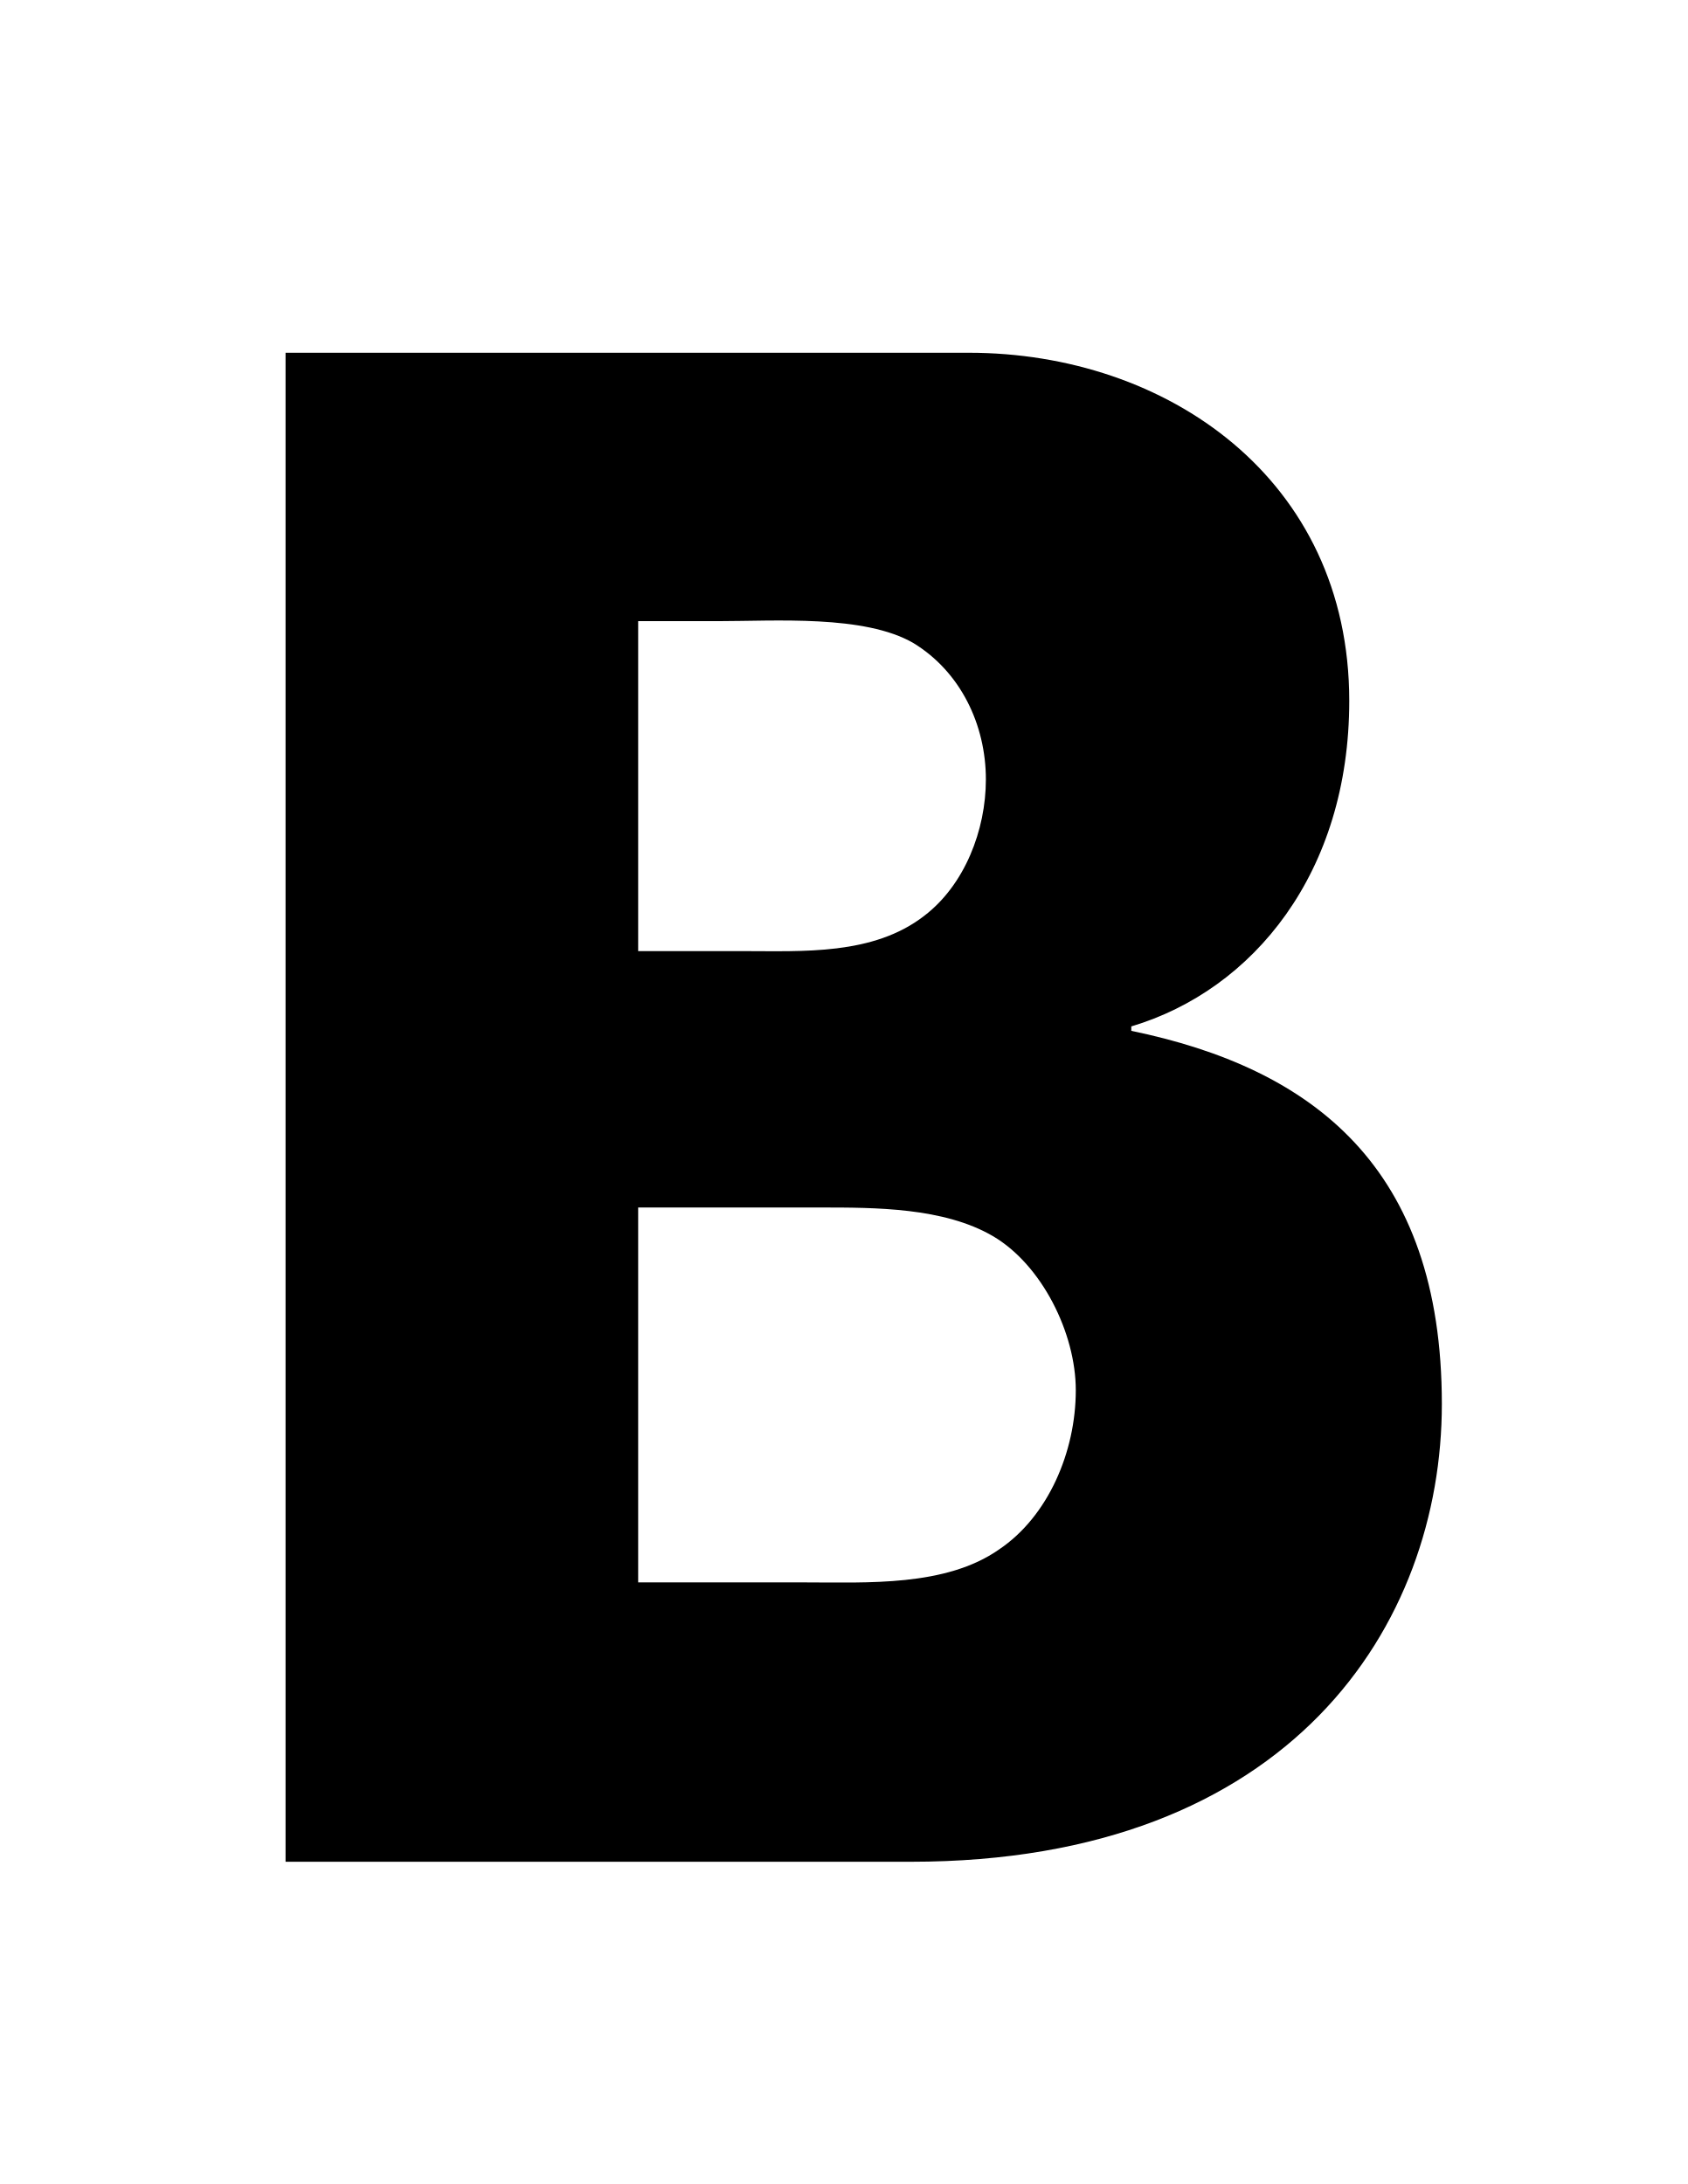
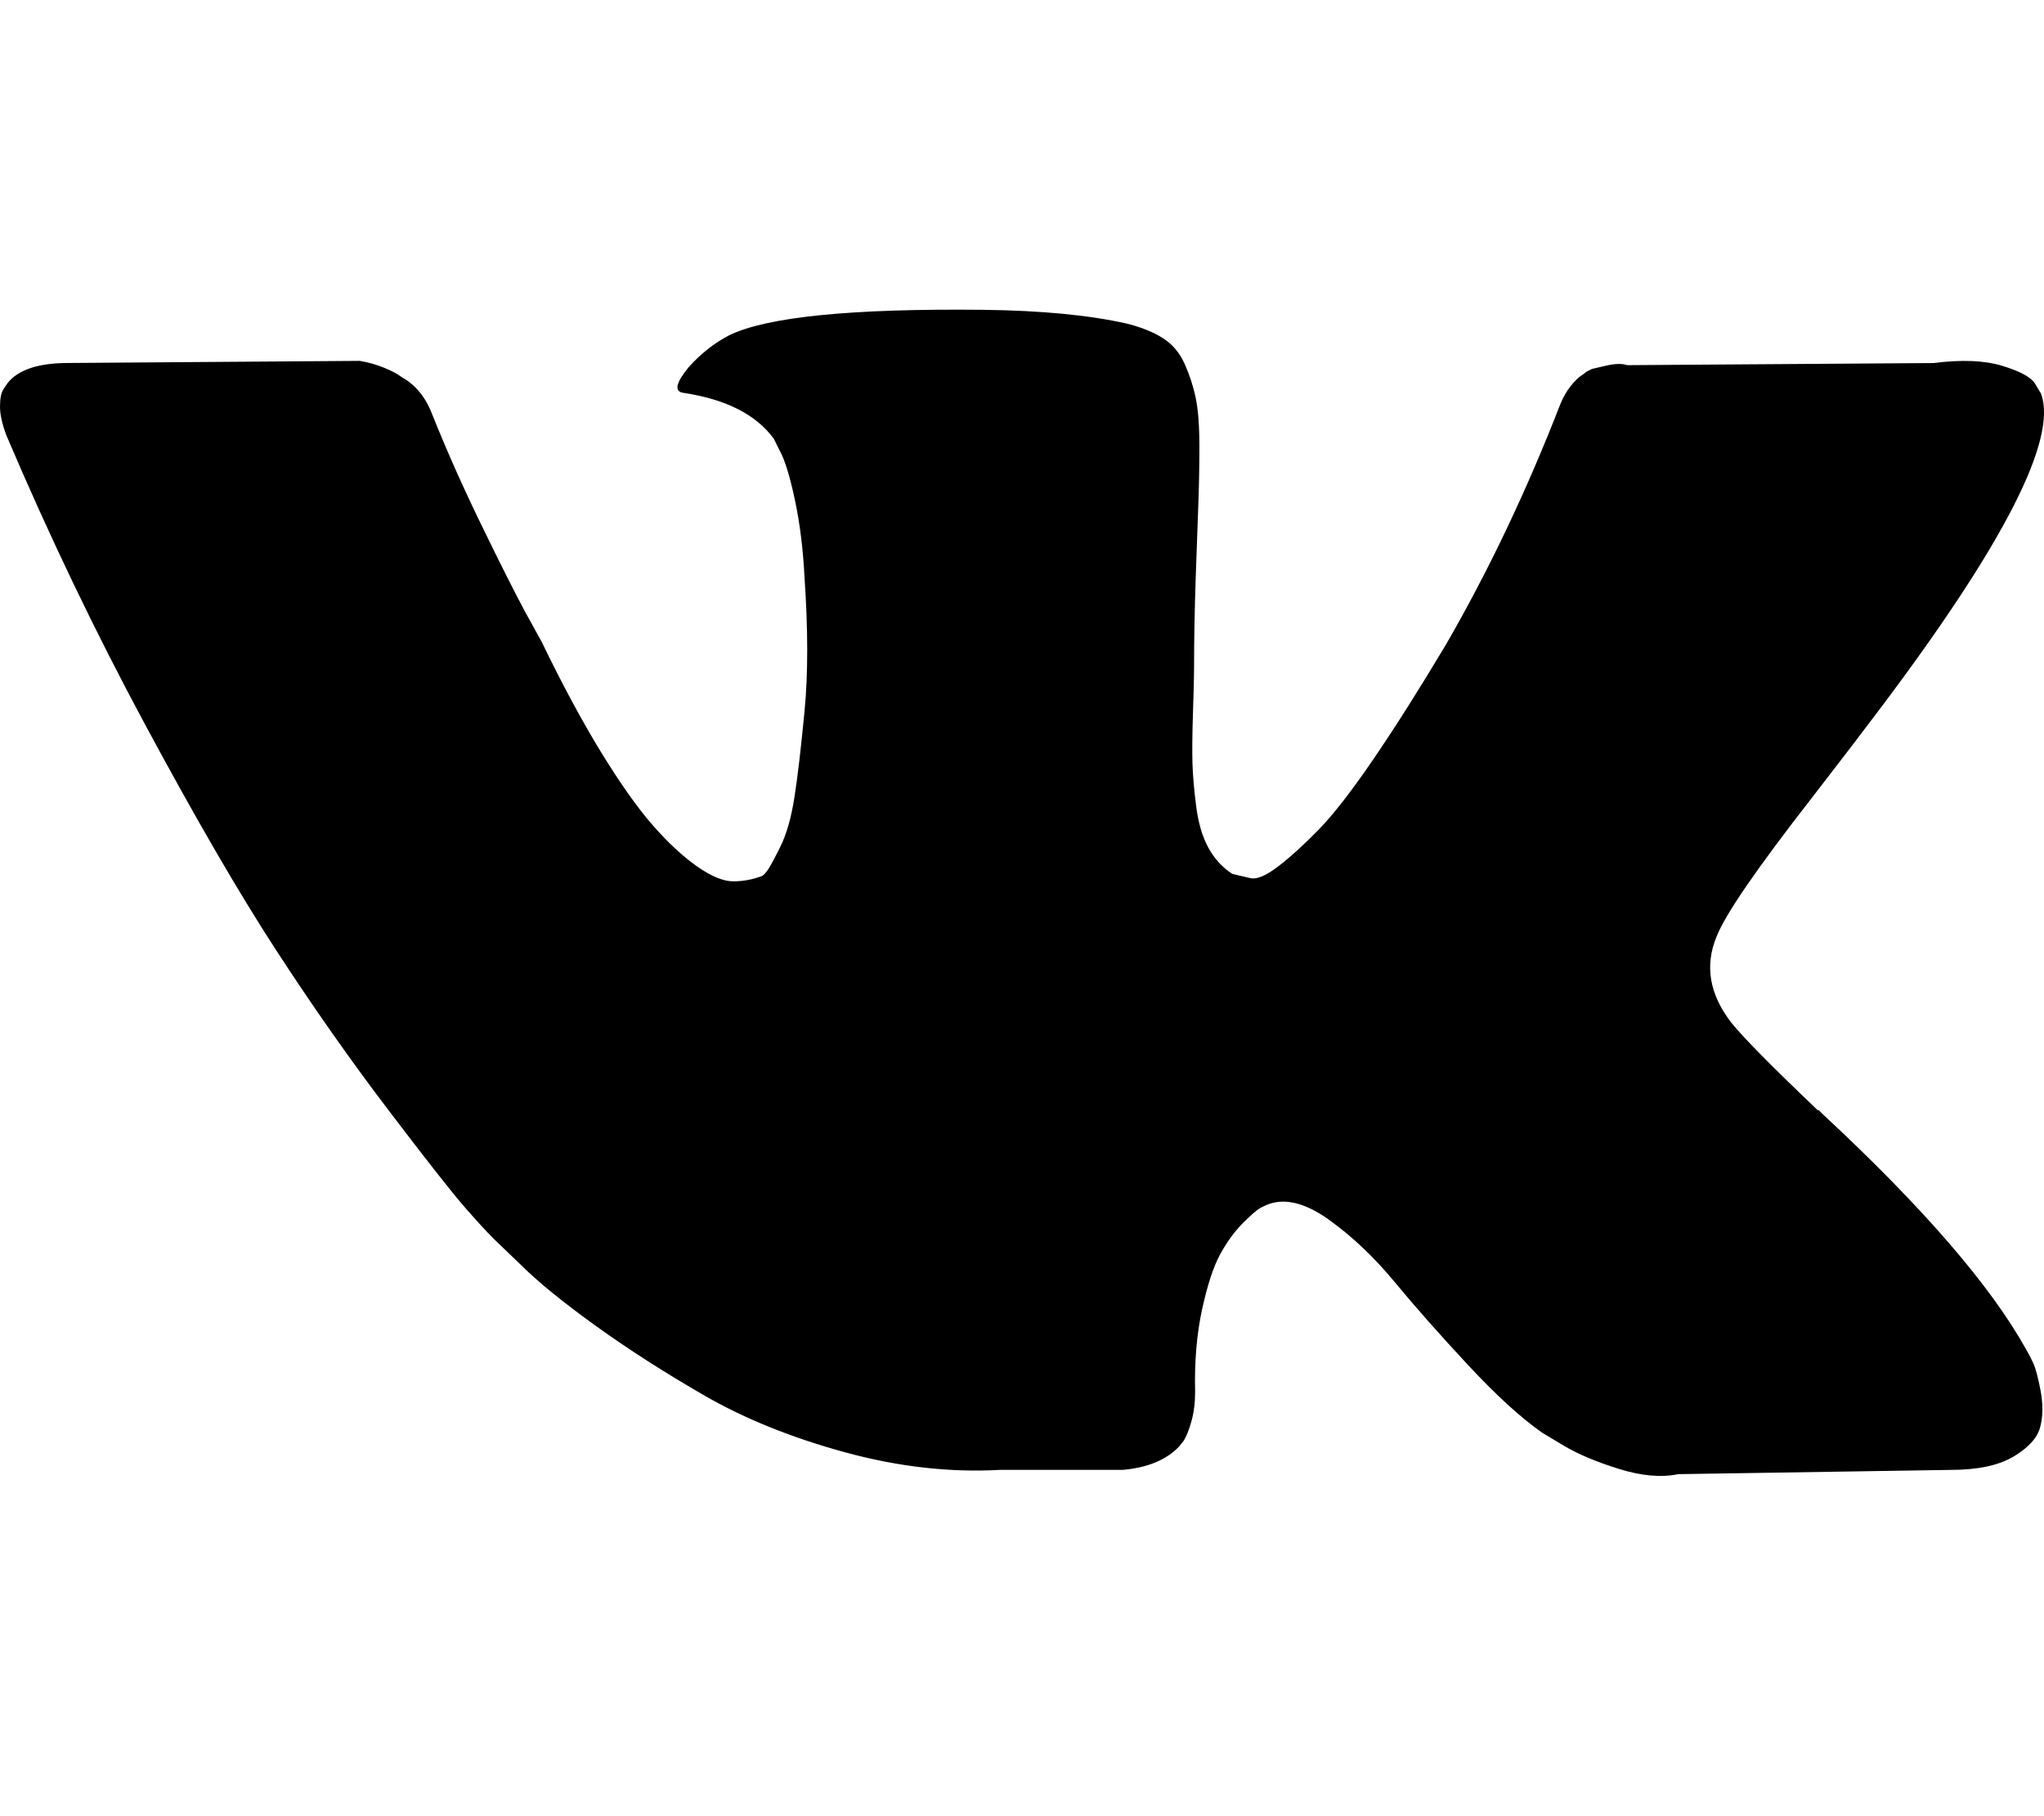
- <svg xmlns="http://www.w3.org/2000/svg" version="1.1" id="Capa_1" x="0px" y="0px" width="612px" height="792px" viewBox="0 0 612 792" enable-background="new 0 0 612 792" xml:space="preserve">
-   <path d="M410.2,373.822v-1.606c44.302-13.238,79.03-55.841,79.03-118.049c0-80.567-66.207-126.245-137.967-126.245  H103.54v547.222h226.729c138.291,0,192.536-86.349,192.536-166.003C522.805,423.071,475.891,387.395,410.2,373.822z   M231.391,225.255h28.739c20.857,0,53.331-2.395,71.099,7.964c16.983,10.36,26.244,29.504,26.244,49.447  c0,18.358-7.699,38.289-22.381,49.468c-18.533,14.359-44.048,12.763-65.679,12.774h-38.022V225.255z M362.281,561.872  c-19.329,13.573-47.919,11.965-70.336,11.965h-60.554V437.882h65.978c20.092,0,44.821,0,62.612,10.357  c17.747,10.371,30.094,35.181,30.094,55.921C390.074,526.483,380.028,549.928,362.281,561.872z" />
+ <svg xmlns="http://www.w3.org/2000/svg" version="1.1" id="vk" x="0px" y="0px" width="548.357px" height="487px" viewBox="0 34.679 548.357 487" enable-background="new 0 34.679 548.357 487" xml:space="preserve">
+   <path d="M545.45,400.298c-0.664-1.432-1.282-2.618-1.857-3.569c-9.515-17.136-27.695-38.167-54.532-63.103l-0.567-0.57l-0.283-0.28  l-0.287-0.286h-0.288c-12.181-11.611-19.894-19.419-23.123-23.416c-5.91-7.613-7.234-15.32-4.004-23.13  c2.282-5.899,10.854-18.36,25.695-37.397c7.808-10.089,13.99-18.175,18.557-24.267c32.931-43.78,47.208-71.756,42.828-83.939  l-1.701-2.847c-1.144-1.714-4.093-3.282-8.846-4.712c-4.765-1.427-10.854-1.663-18.278-0.712l-82.225,0.568  c-1.332-0.472-3.233-0.428-5.712,0.144c-2.475,0.572-3.713,0.859-3.713,0.859l-1.431,0.715l-1.136,0.859  c-0.952,0.568-1.999,1.567-3.143,2.995c-1.137,1.423-2.088,3.093-2.848,4.996c-8.952,23.031-19.13,44.444-30.553,64.238  c-7.043,11.803-13.512,22.032-19.418,30.693c-5.899,8.658-10.849,15.037-14.843,19.126c-4,4.093-7.609,7.372-10.852,9.849  c-3.237,2.478-5.708,3.525-7.419,3.142c-1.715-0.383-3.33-0.763-4.859-1.143c-2.663-1.714-4.805-4.045-6.42-6.995  c-1.622-2.95-2.714-6.663-3.285-11.136c-0.567-4.476-0.903-8.326-1-11.563c-0.089-3.233-0.048-7.806,0.146-13.706  c0.198-5.903,0.287-9.897,0.287-11.991c0-7.234,0.141-15.085,0.424-23.555c0.288-8.47,0.521-15.181,0.716-20.125  c0.194-4.949,0.284-10.185,0.284-15.705s-0.336-9.849-1-12.991c-0.656-3.138-1.663-6.184-2.99-9.137  c-1.335-2.95-3.289-5.232-5.853-6.852c-2.569-1.618-5.764-2.902-9.564-3.856c-10.089-2.283-22.936-3.518-38.547-3.71  c-35.4-0.38-58.147,1.906-68.235,6.855c-3.997,2.091-7.614,4.948-10.849,8.562c-3.427,4.189-3.905,6.475-1.431,6.851  c11.422,1.711,19.508,5.804,24.267,12.275l1.715,3.429c1.334,2.474,2.666,6.854,3.999,13.134c1.331,6.28,2.19,13.227,2.568,20.837  c0.95,13.897,0.95,25.793,0,35.689c-0.953,9.9-1.853,17.607-2.712,23.127s-2.144,9.993-3.855,13.418  c-1.715,3.426-2.855,5.52-3.428,6.28c-0.571,0.76-1.047,1.239-1.425,1.427c-2.474,0.948-5.047,1.431-7.71,1.431  c-2.667,0-5.901-1.334-9.707-4c-3.805-2.666-7.754-6.328-11.847-10.992c-4.094-4.665-8.709-11.184-13.851-19.558  c-5.137-8.374-10.467-18.271-15.987-29.691l-4.566-8.282c-2.855-5.328-6.755-13.086-11.704-23.267  c-4.952-10.185-9.329-20.037-13.134-29.554c-1.521-3.997-3.807-7.04-6.852-9.134l-1.429-0.859c-0.95-0.76-2.475-1.567-4.567-2.427  c-2.095-0.859-4.28-1.475-6.566-1.854l-78.229,0.568c-7.994,0-13.418,1.811-16.273,5.428l-1.144,1.711  C0.288,140.146,0,141.668,0,143.763c0,2.094,0.57,4.664,1.714,7.707c11.42,26.84,23.839,52.725,37.257,77.659  s25.078,45.019,34.973,60.238c9.897,15.229,19.985,29.602,30.265,43.111c10.278,13.516,17.083,22.176,20.412,25.98  c3.333,3.813,5.95,6.662,7.854,8.565l7.139,6.851c4.568,4.569,11.276,10.041,20.128,16.416c8.853,6.379,18.653,12.66,29.407,18.851  c10.756,6.181,23.27,11.226,37.546,15.126c14.275,3.904,28.169,5.473,41.685,4.717h32.834c6.658-0.576,11.704-2.67,15.133-6.283  l1.136-1.432c0.764-1.137,1.479-2.9,2.139-5.275c0.668-2.379,1-5,1-7.852c-0.194-8.184,0.429-15.559,1.853-22.124  c1.423-6.563,3.045-11.513,4.858-14.847c1.813-3.33,3.859-6.139,6.137-8.418c2.281-2.282,3.908-3.666,4.861-4.142  c0.948-0.479,1.705-0.804,2.276-0.999c4.568-1.521,9.944-0.048,16.136,4.43c6.188,4.473,11.99,9.996,17.418,16.56  c5.426,6.569,11.943,13.94,19.556,22.124c7.616,8.186,14.276,14.271,19.984,18.273l5.708,3.426  c3.813,2.287,8.762,4.381,14.854,6.283c6.081,1.902,11.409,2.379,15.983,1.428l73.087-1.141c7.229,0,12.854-1.197,16.845-3.572  c3.998-2.379,6.373-5,7.139-7.851c0.764-2.854,0.805-6.092,0.146-9.712C546.781,404.25,546.115,401.725,545.45,400.298z" />
</svg>
